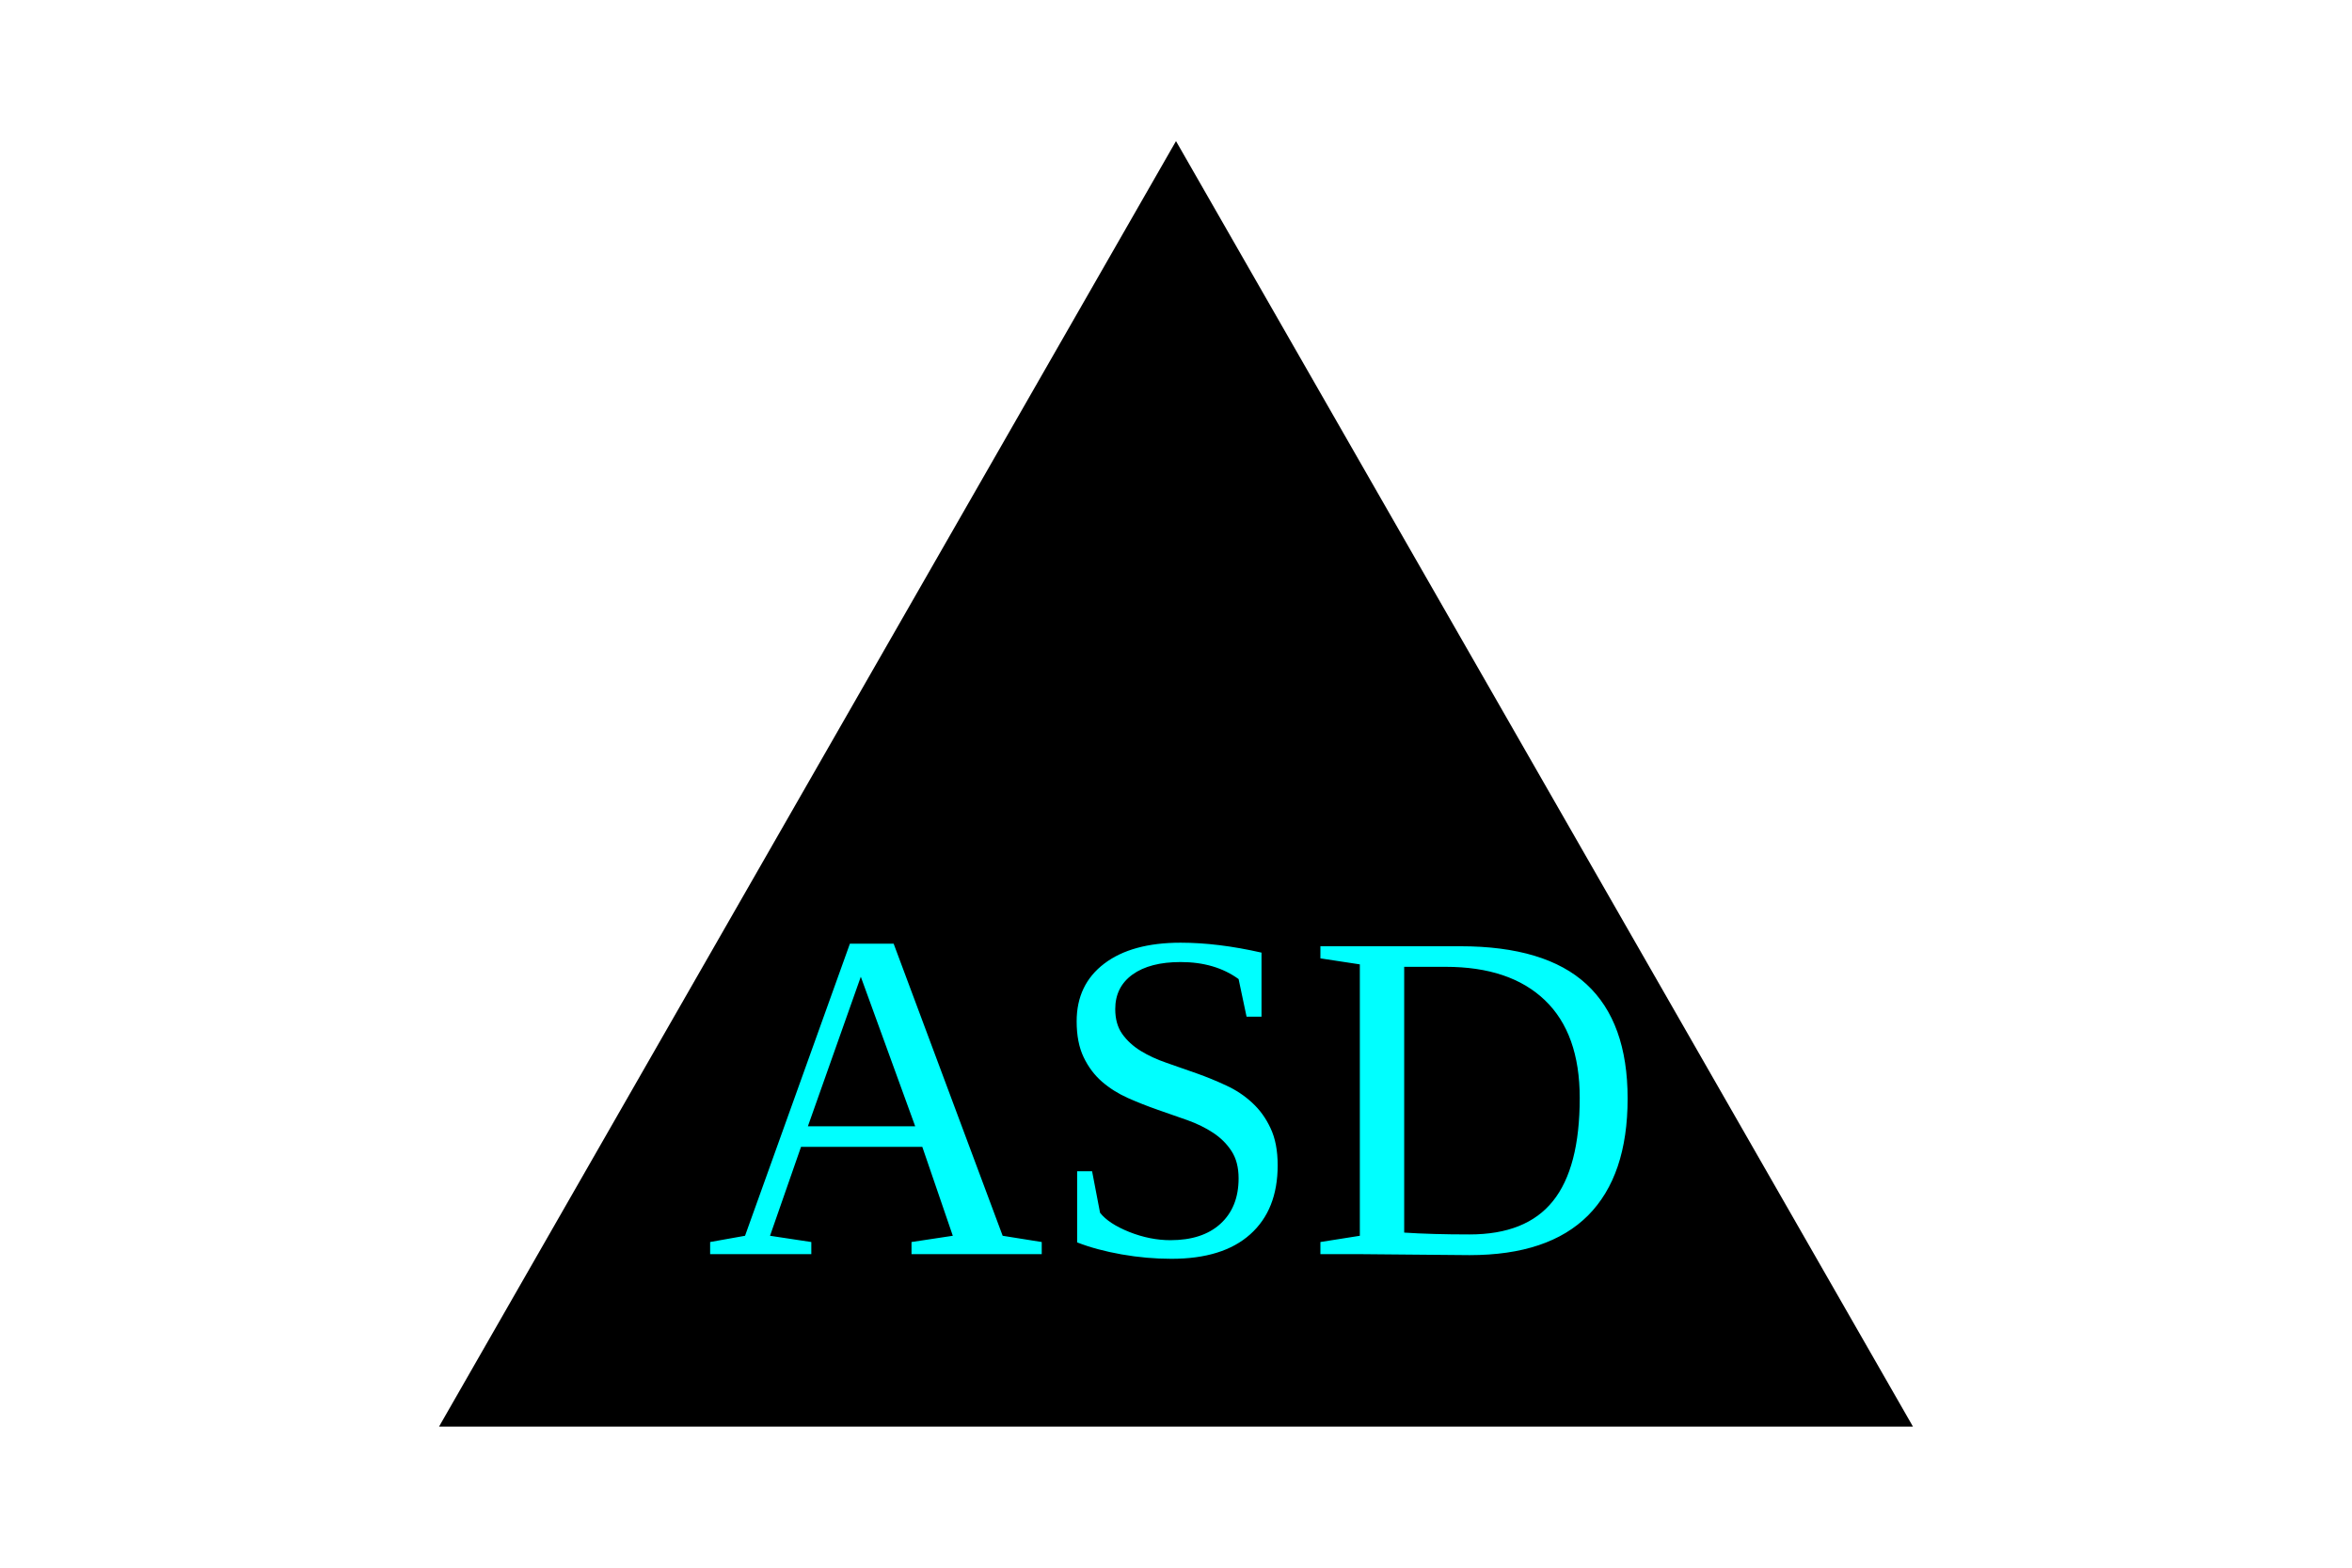
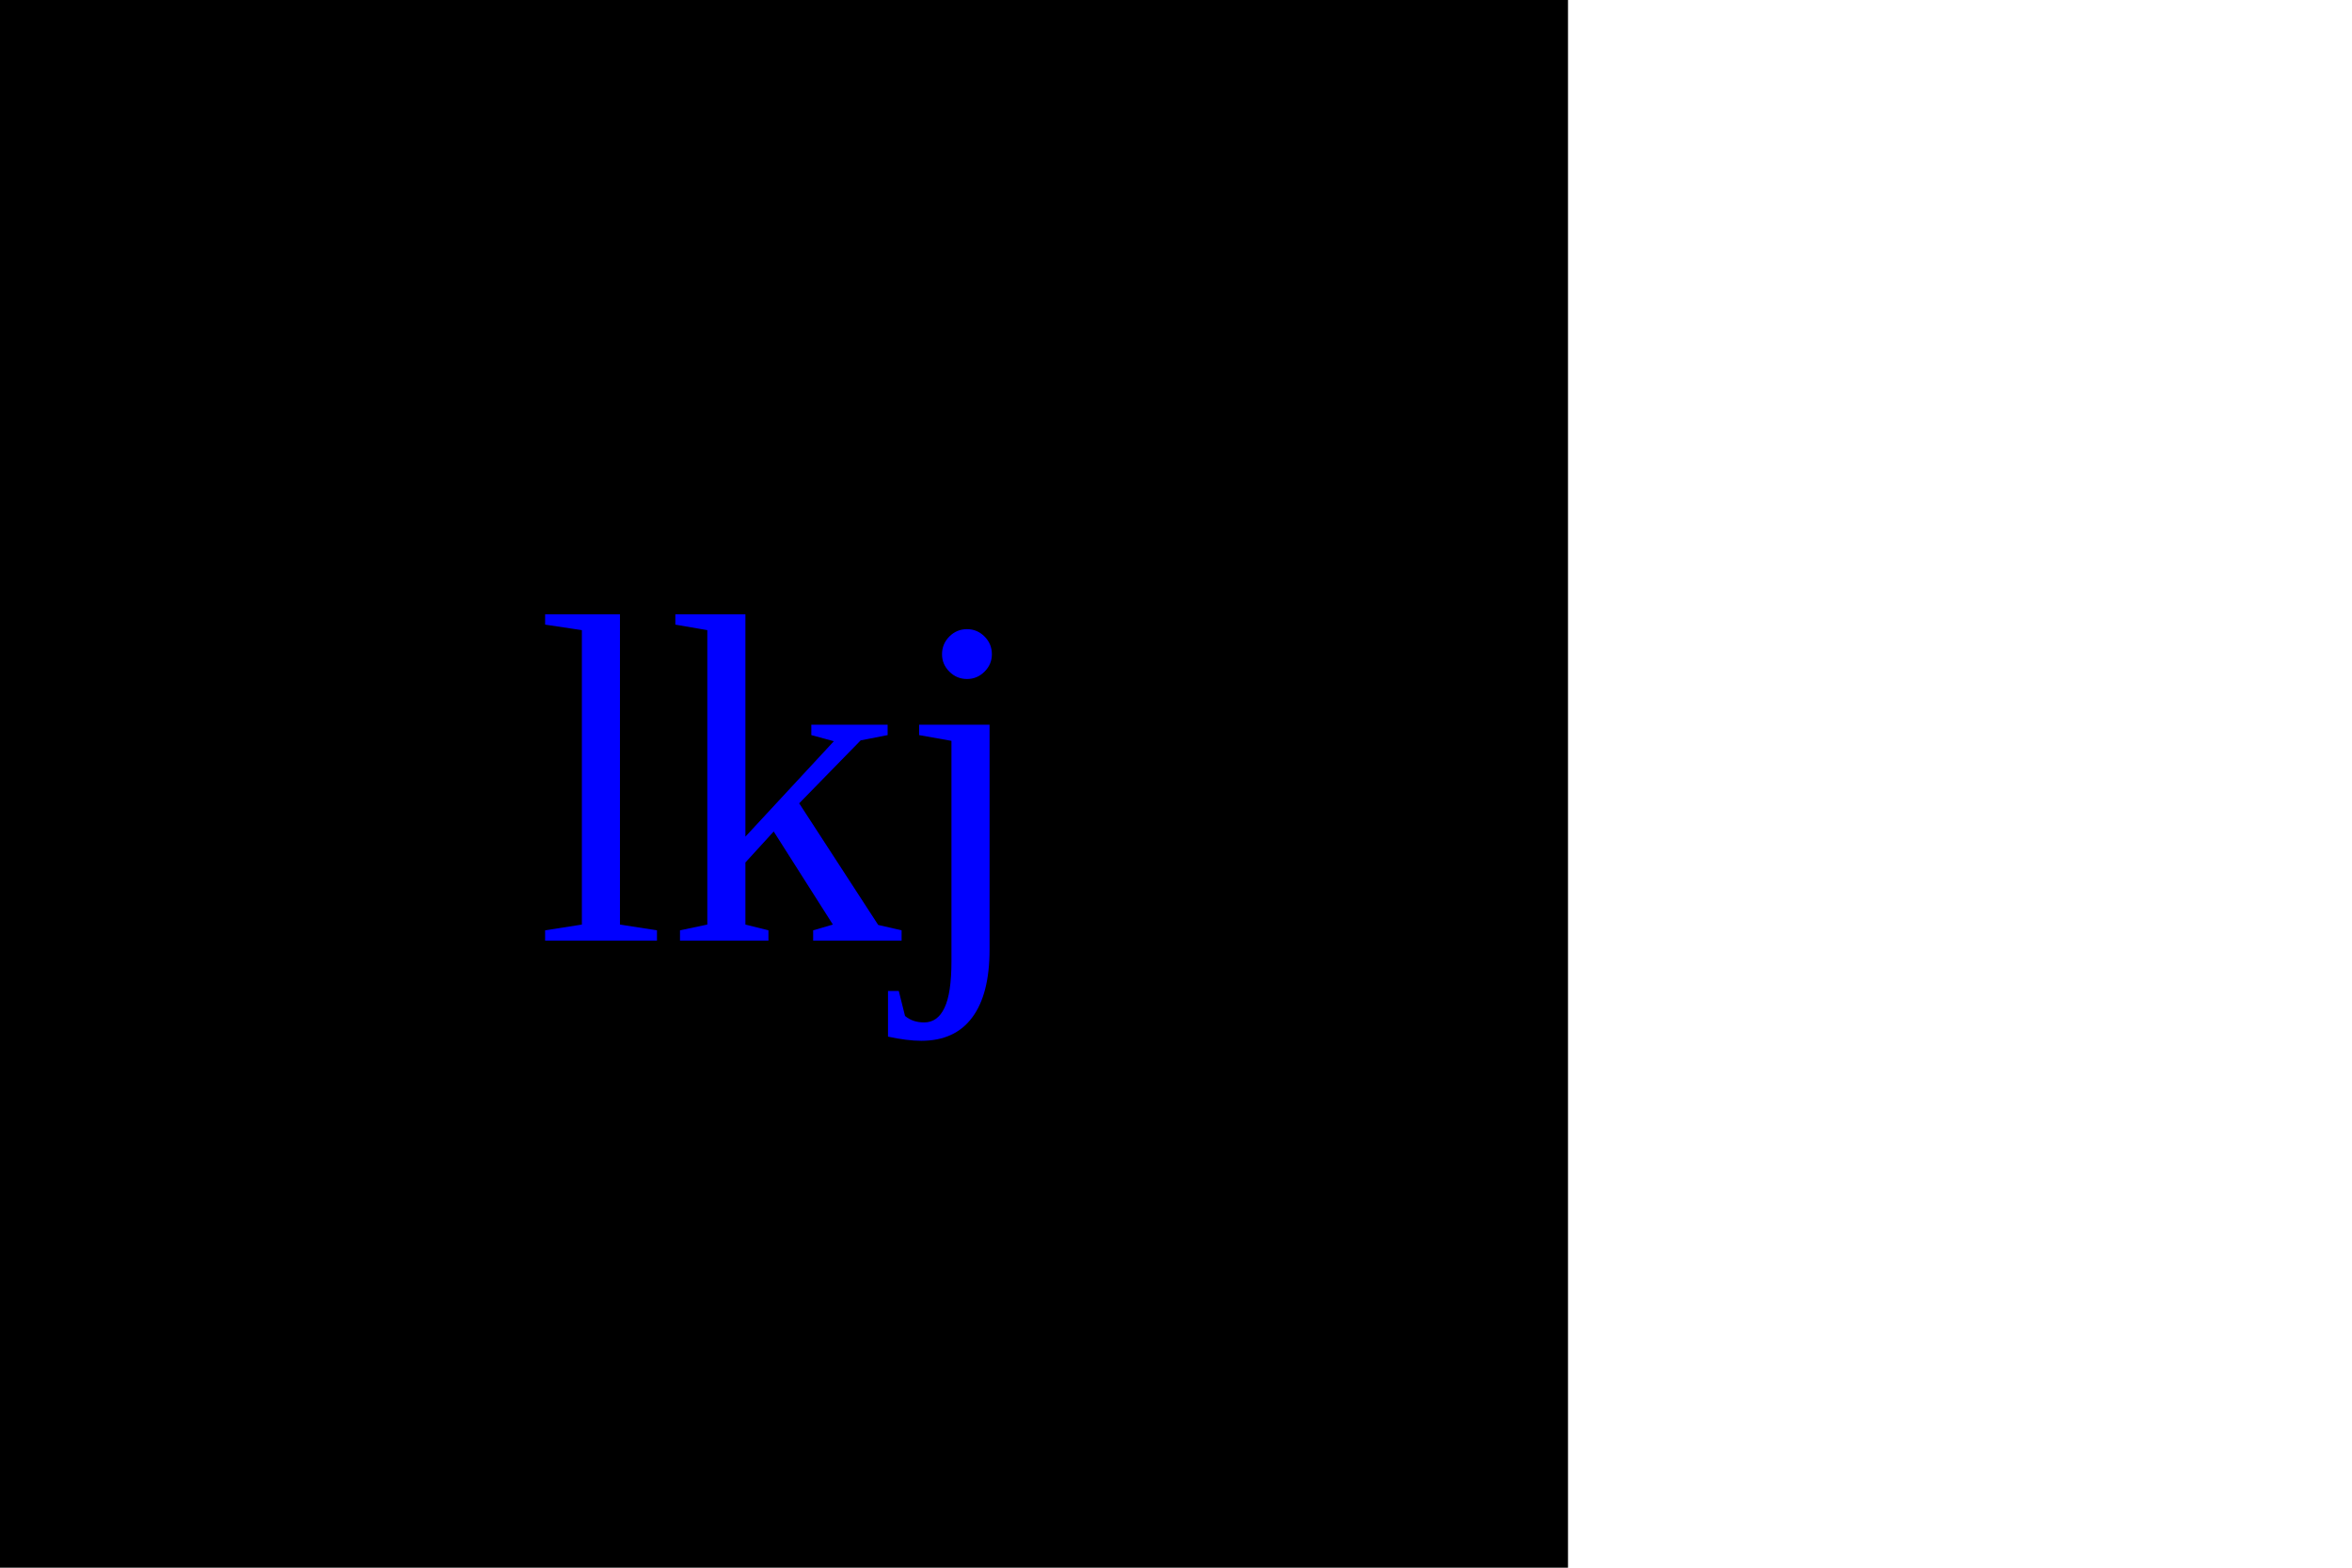
<svg xmlns="http://www.w3.org/2000/svg" version="1.1" width="300" height="200">
-   <polygon points="150, 18 244, 182 56, 182" fill="no" />
-   <text x="150" y="160" font-size="60" text-anchor="middle" fill="aqua">ASD</text>
+   <rect width="200" height="200" fill="black" />
+   <text x="100" y="120" font-size="60" text-anchor="middle" fill="blue">lkj</text>
</svg>
